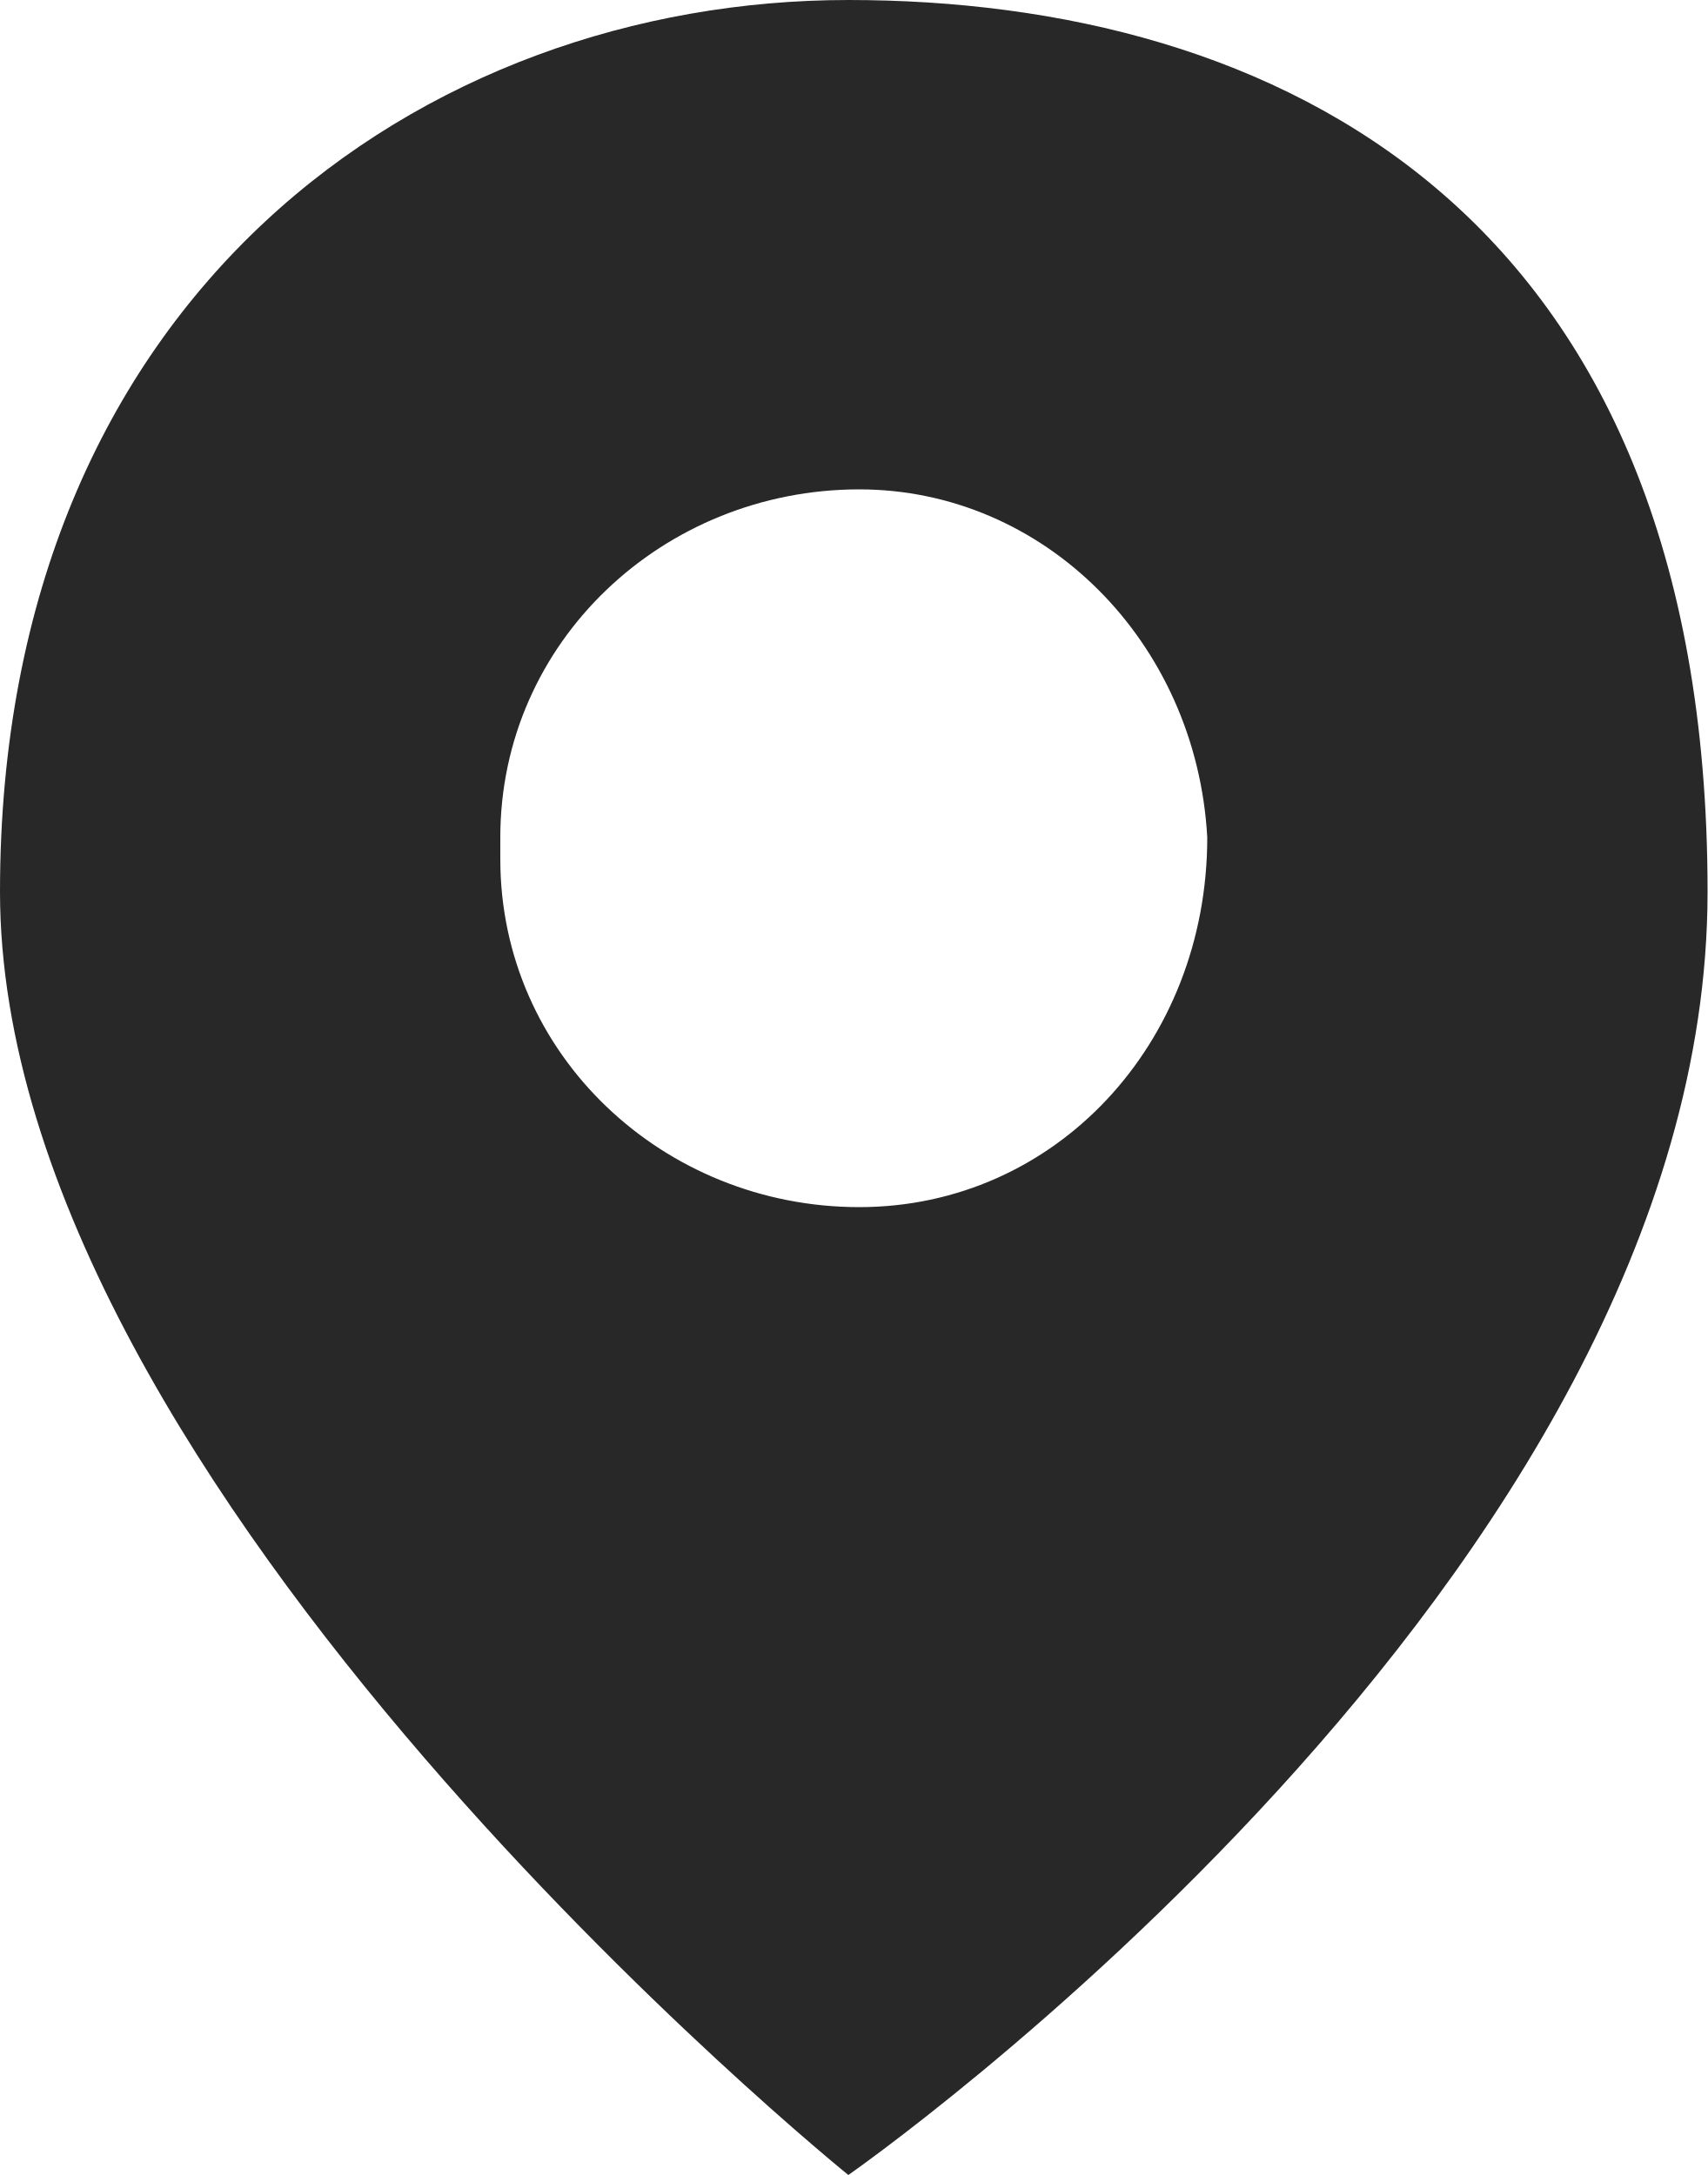
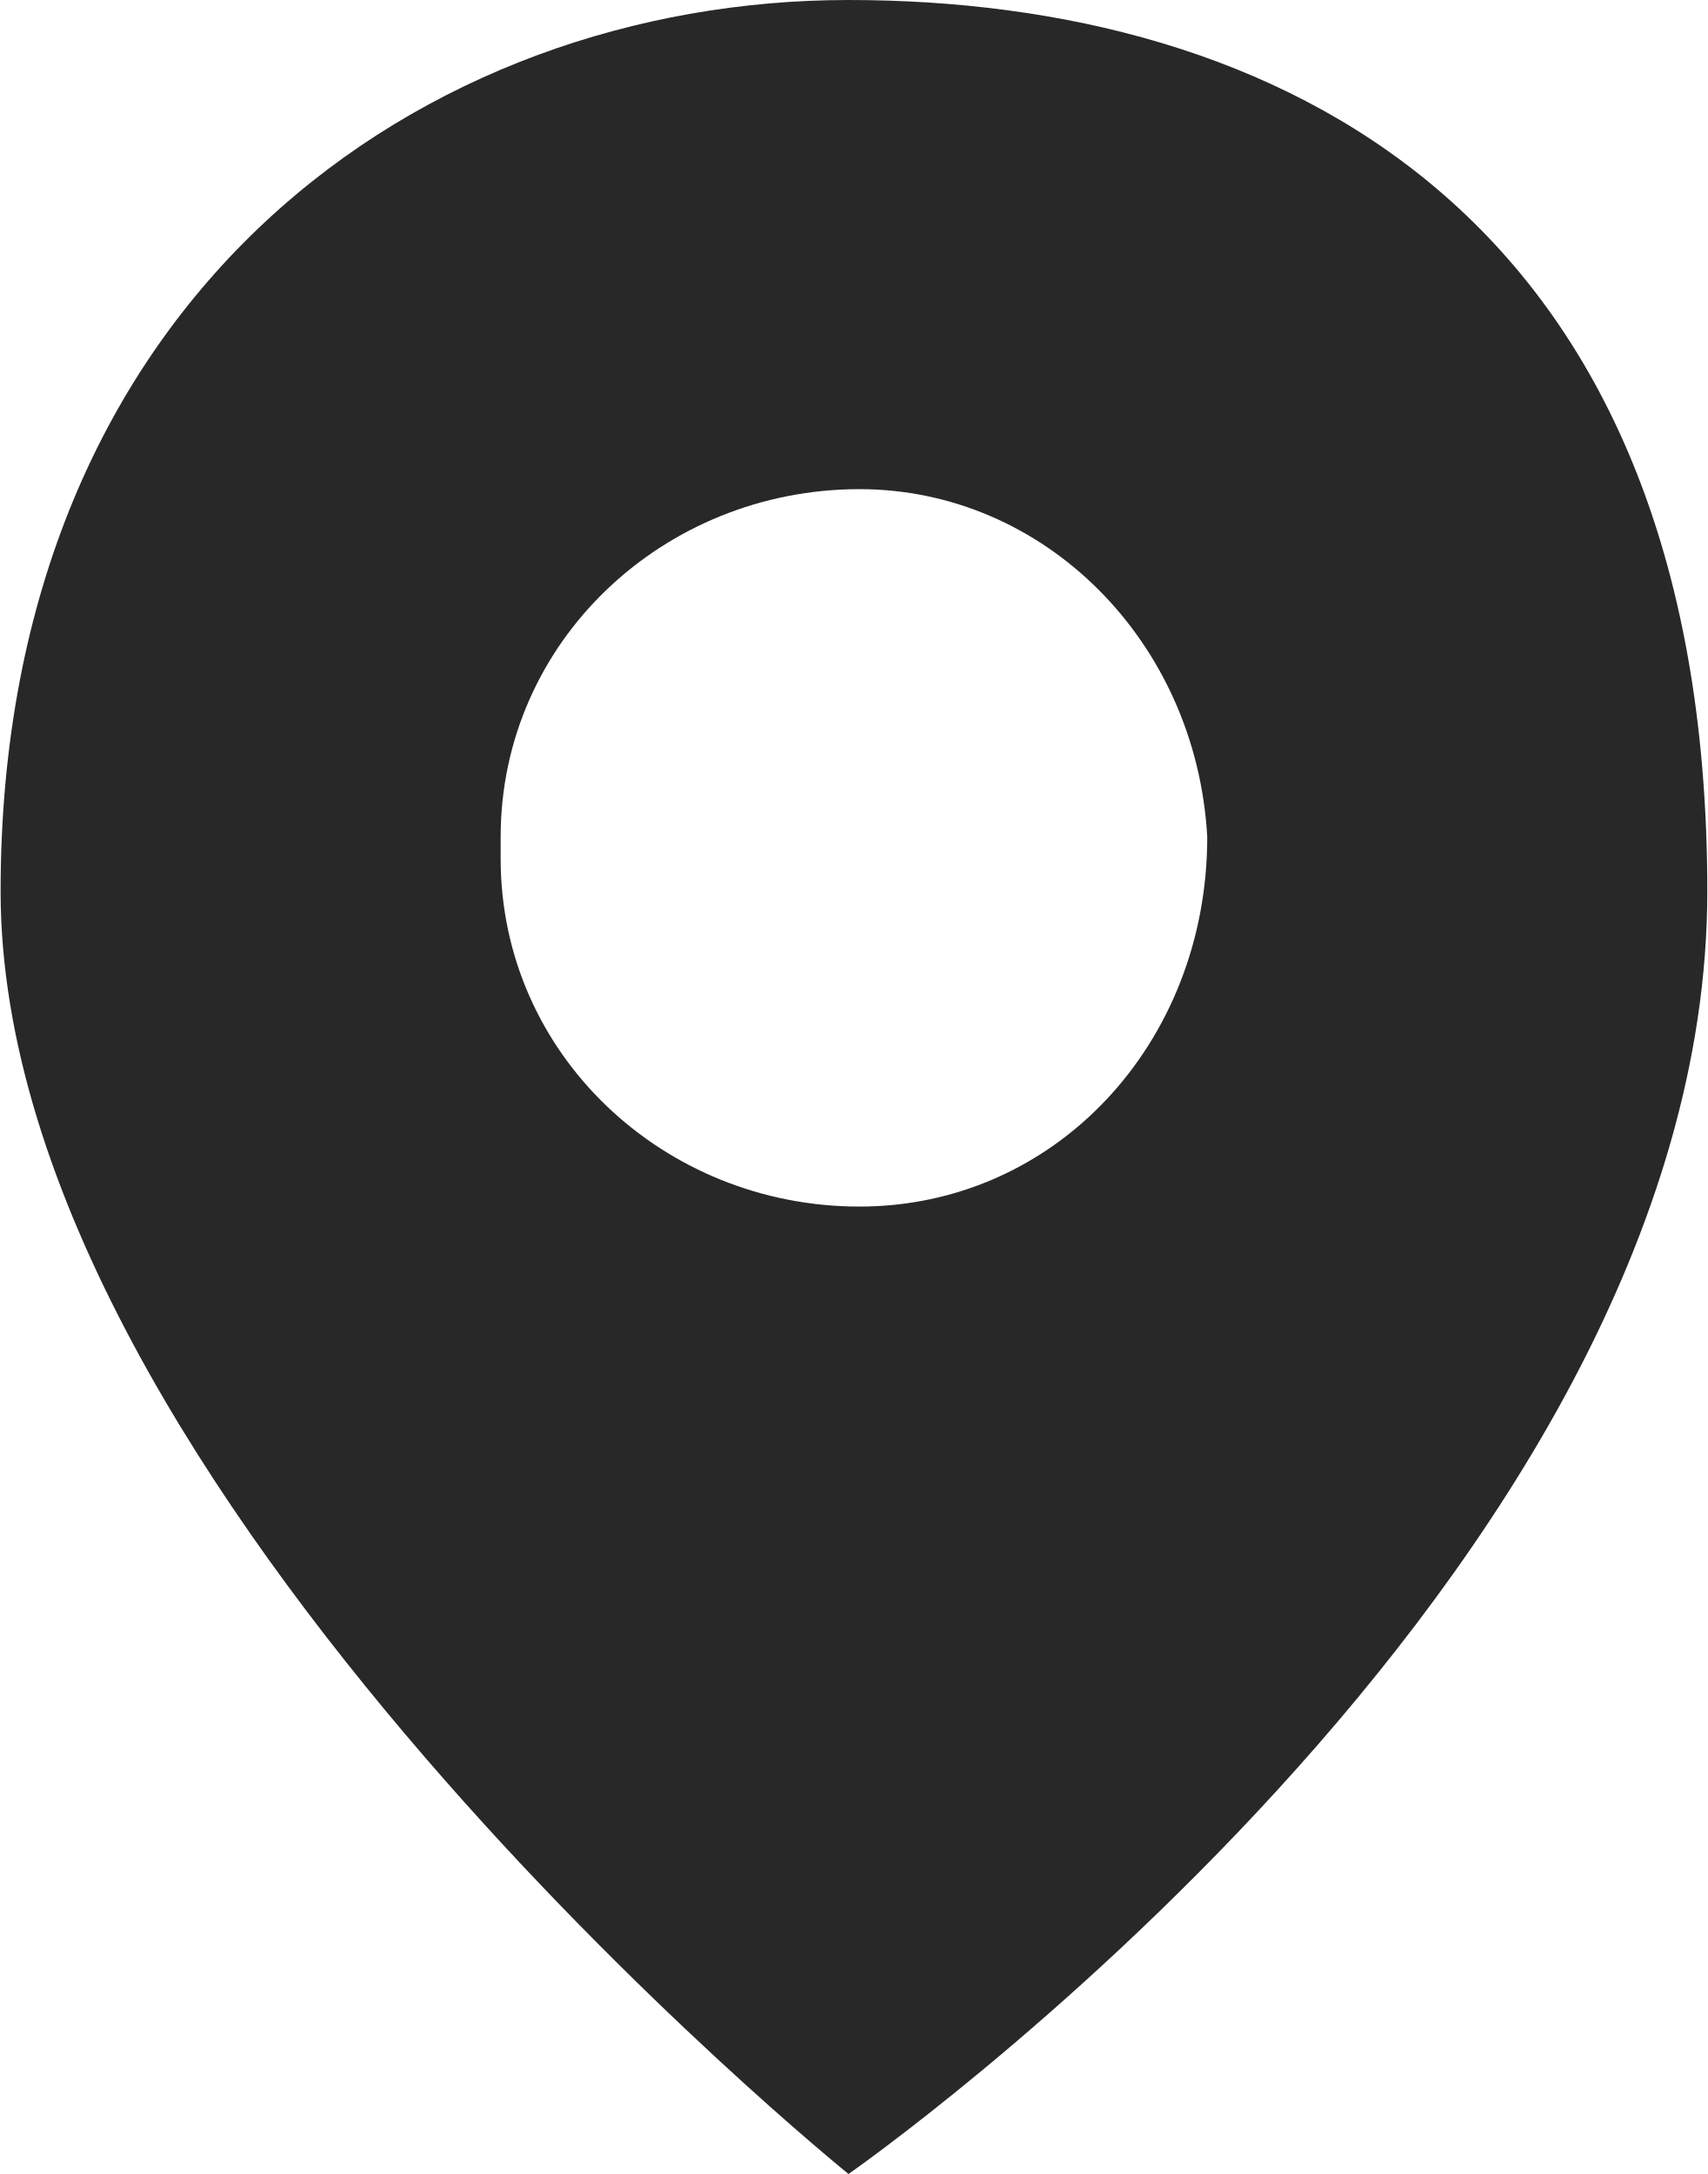
- <svg xmlns="http://www.w3.org/2000/svg" viewBox="-280.4 410.9 15.7 20">
+ <svg xmlns="http://www.w3.org/2000/svg" viewBox="-280.4 410.9 15.7 20" width="7.07" height="9">
  <path fill="#282828" d="M-272.6 410.9c-3.9 0-7.8 2.7-7.8 8.2 0 5.5 7.8 11.8 7.8 11.8s7.9-5.5 7.9-11.8-4-8.2-7.9-8.2zm.1 11.1c-1.8 0-3.3-1.4-3.3-3.2v-.2c0-1.8 1.5-3.2 3.3-3.2 1.7 0 3.1 1.4 3.2 3.2 0 1.9-1.4 3.4-3.2 3.4z" />
</svg>
